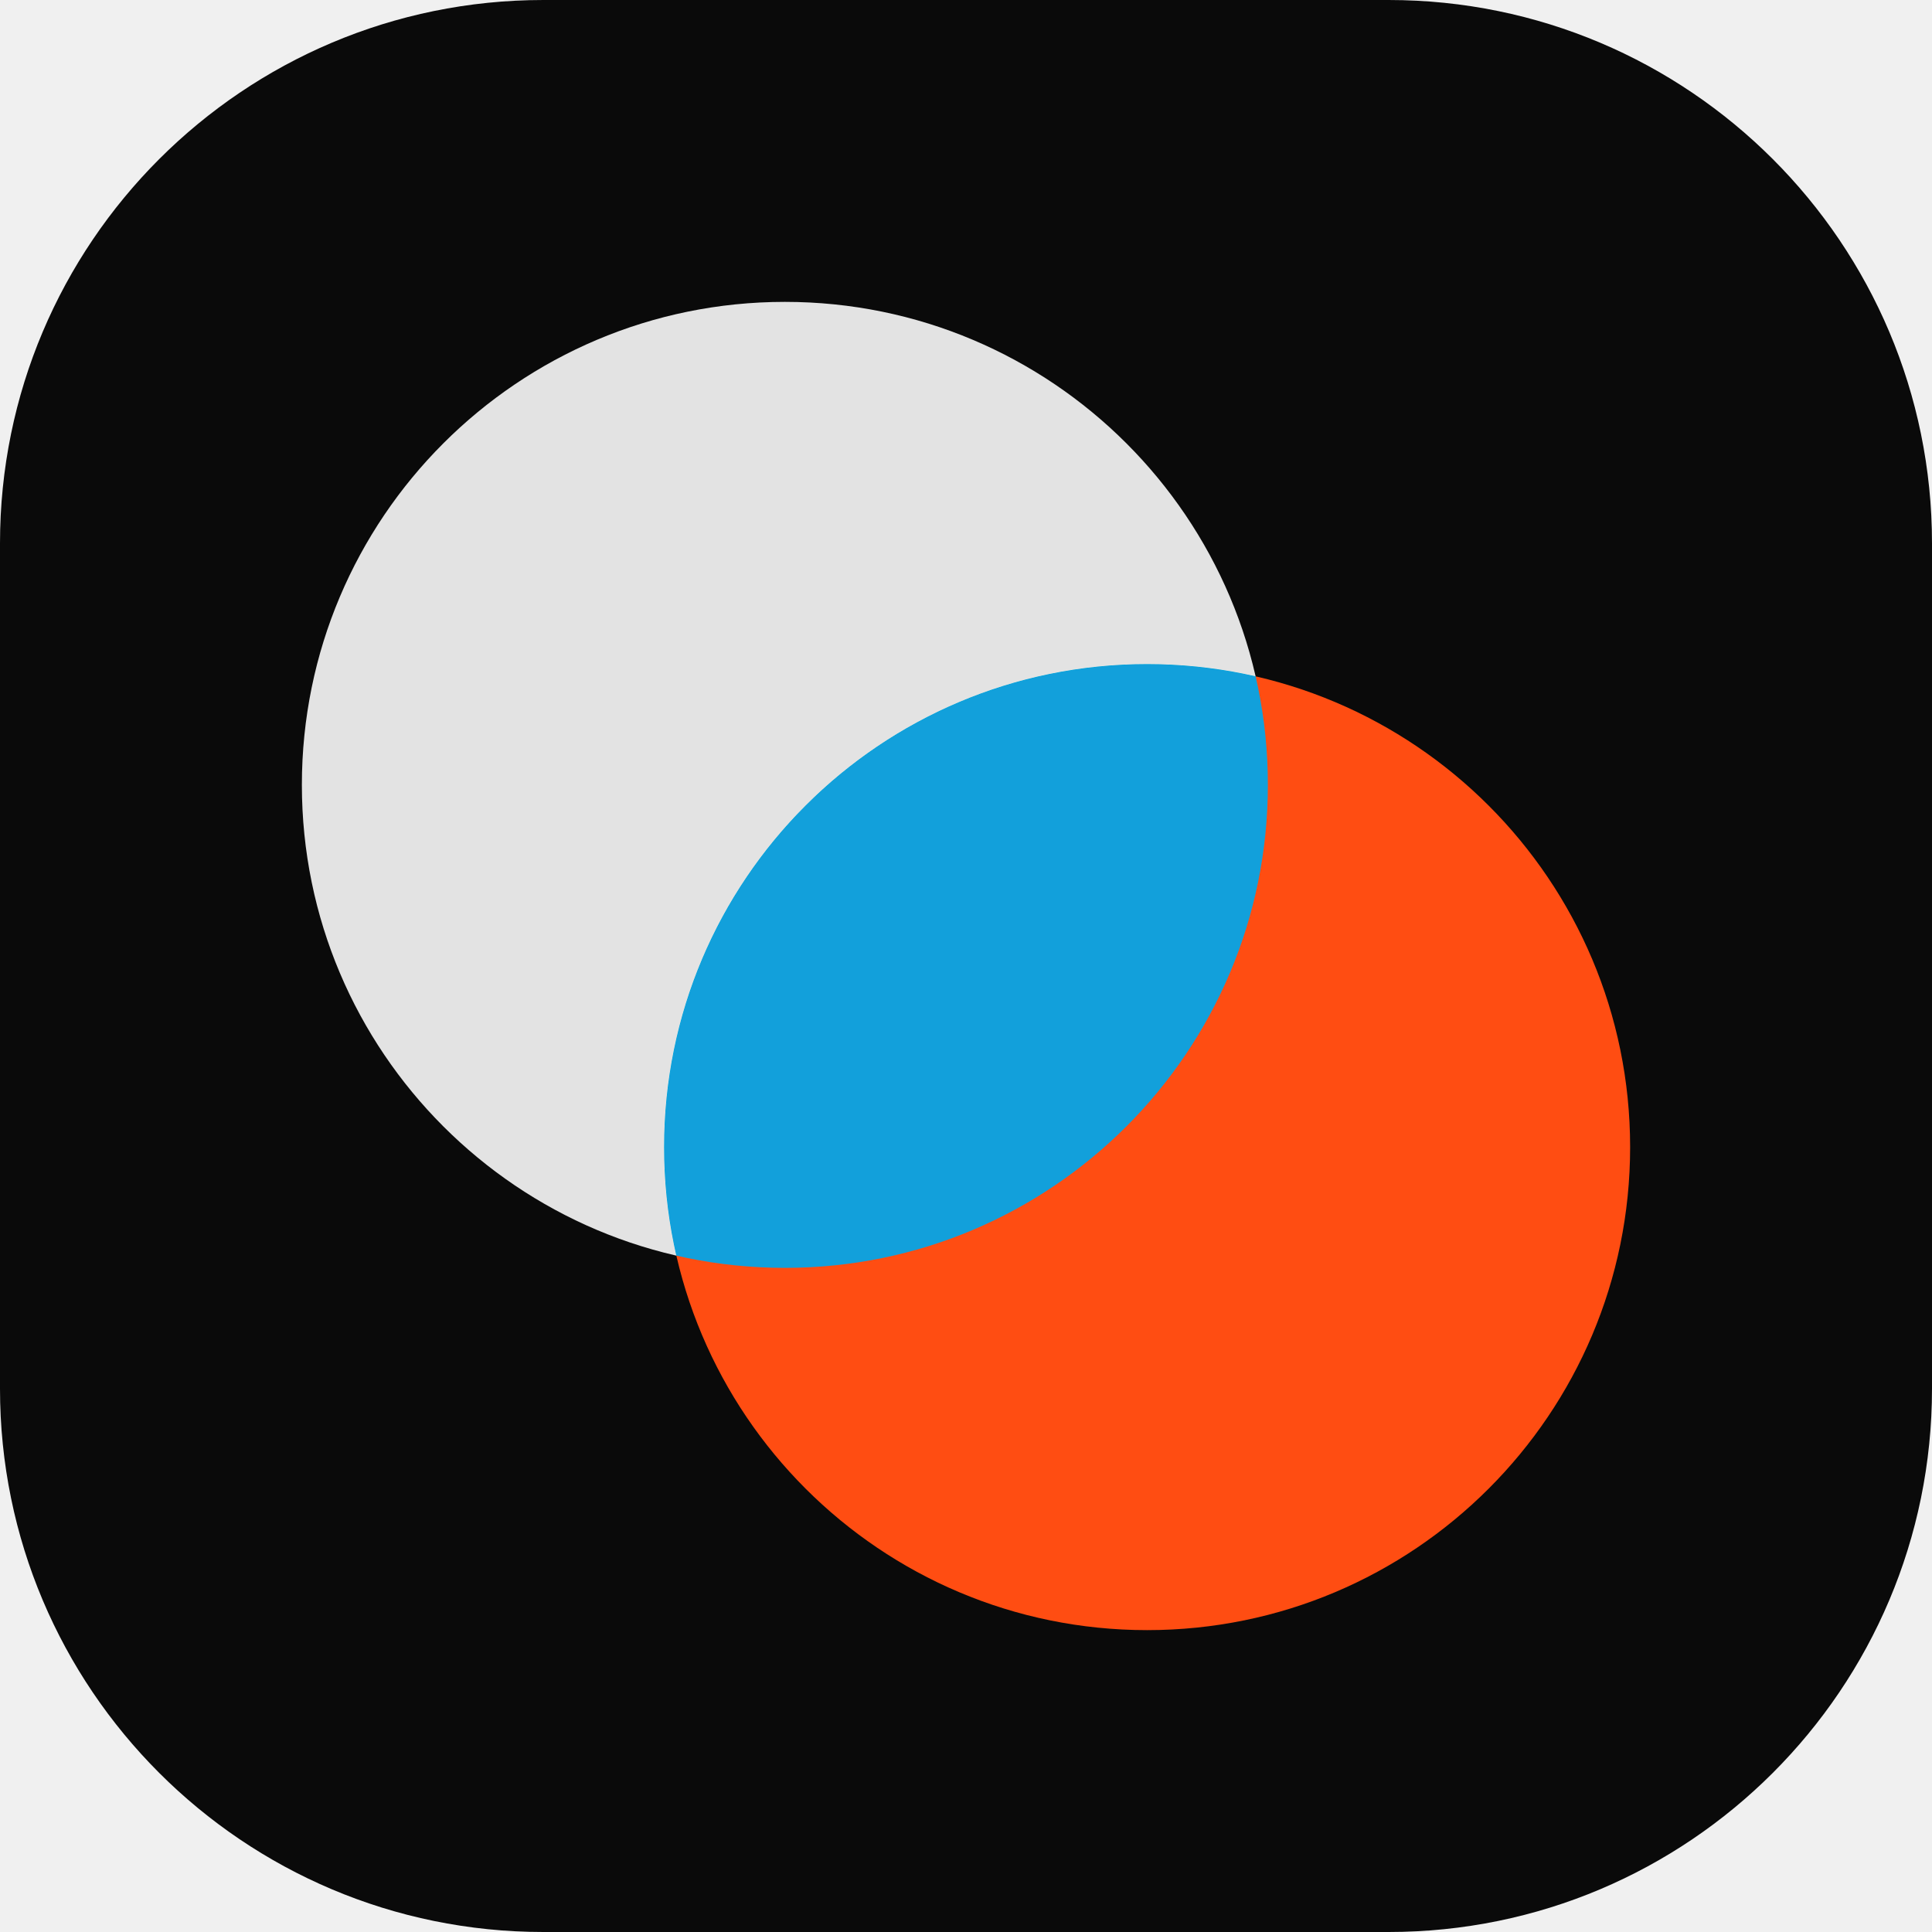
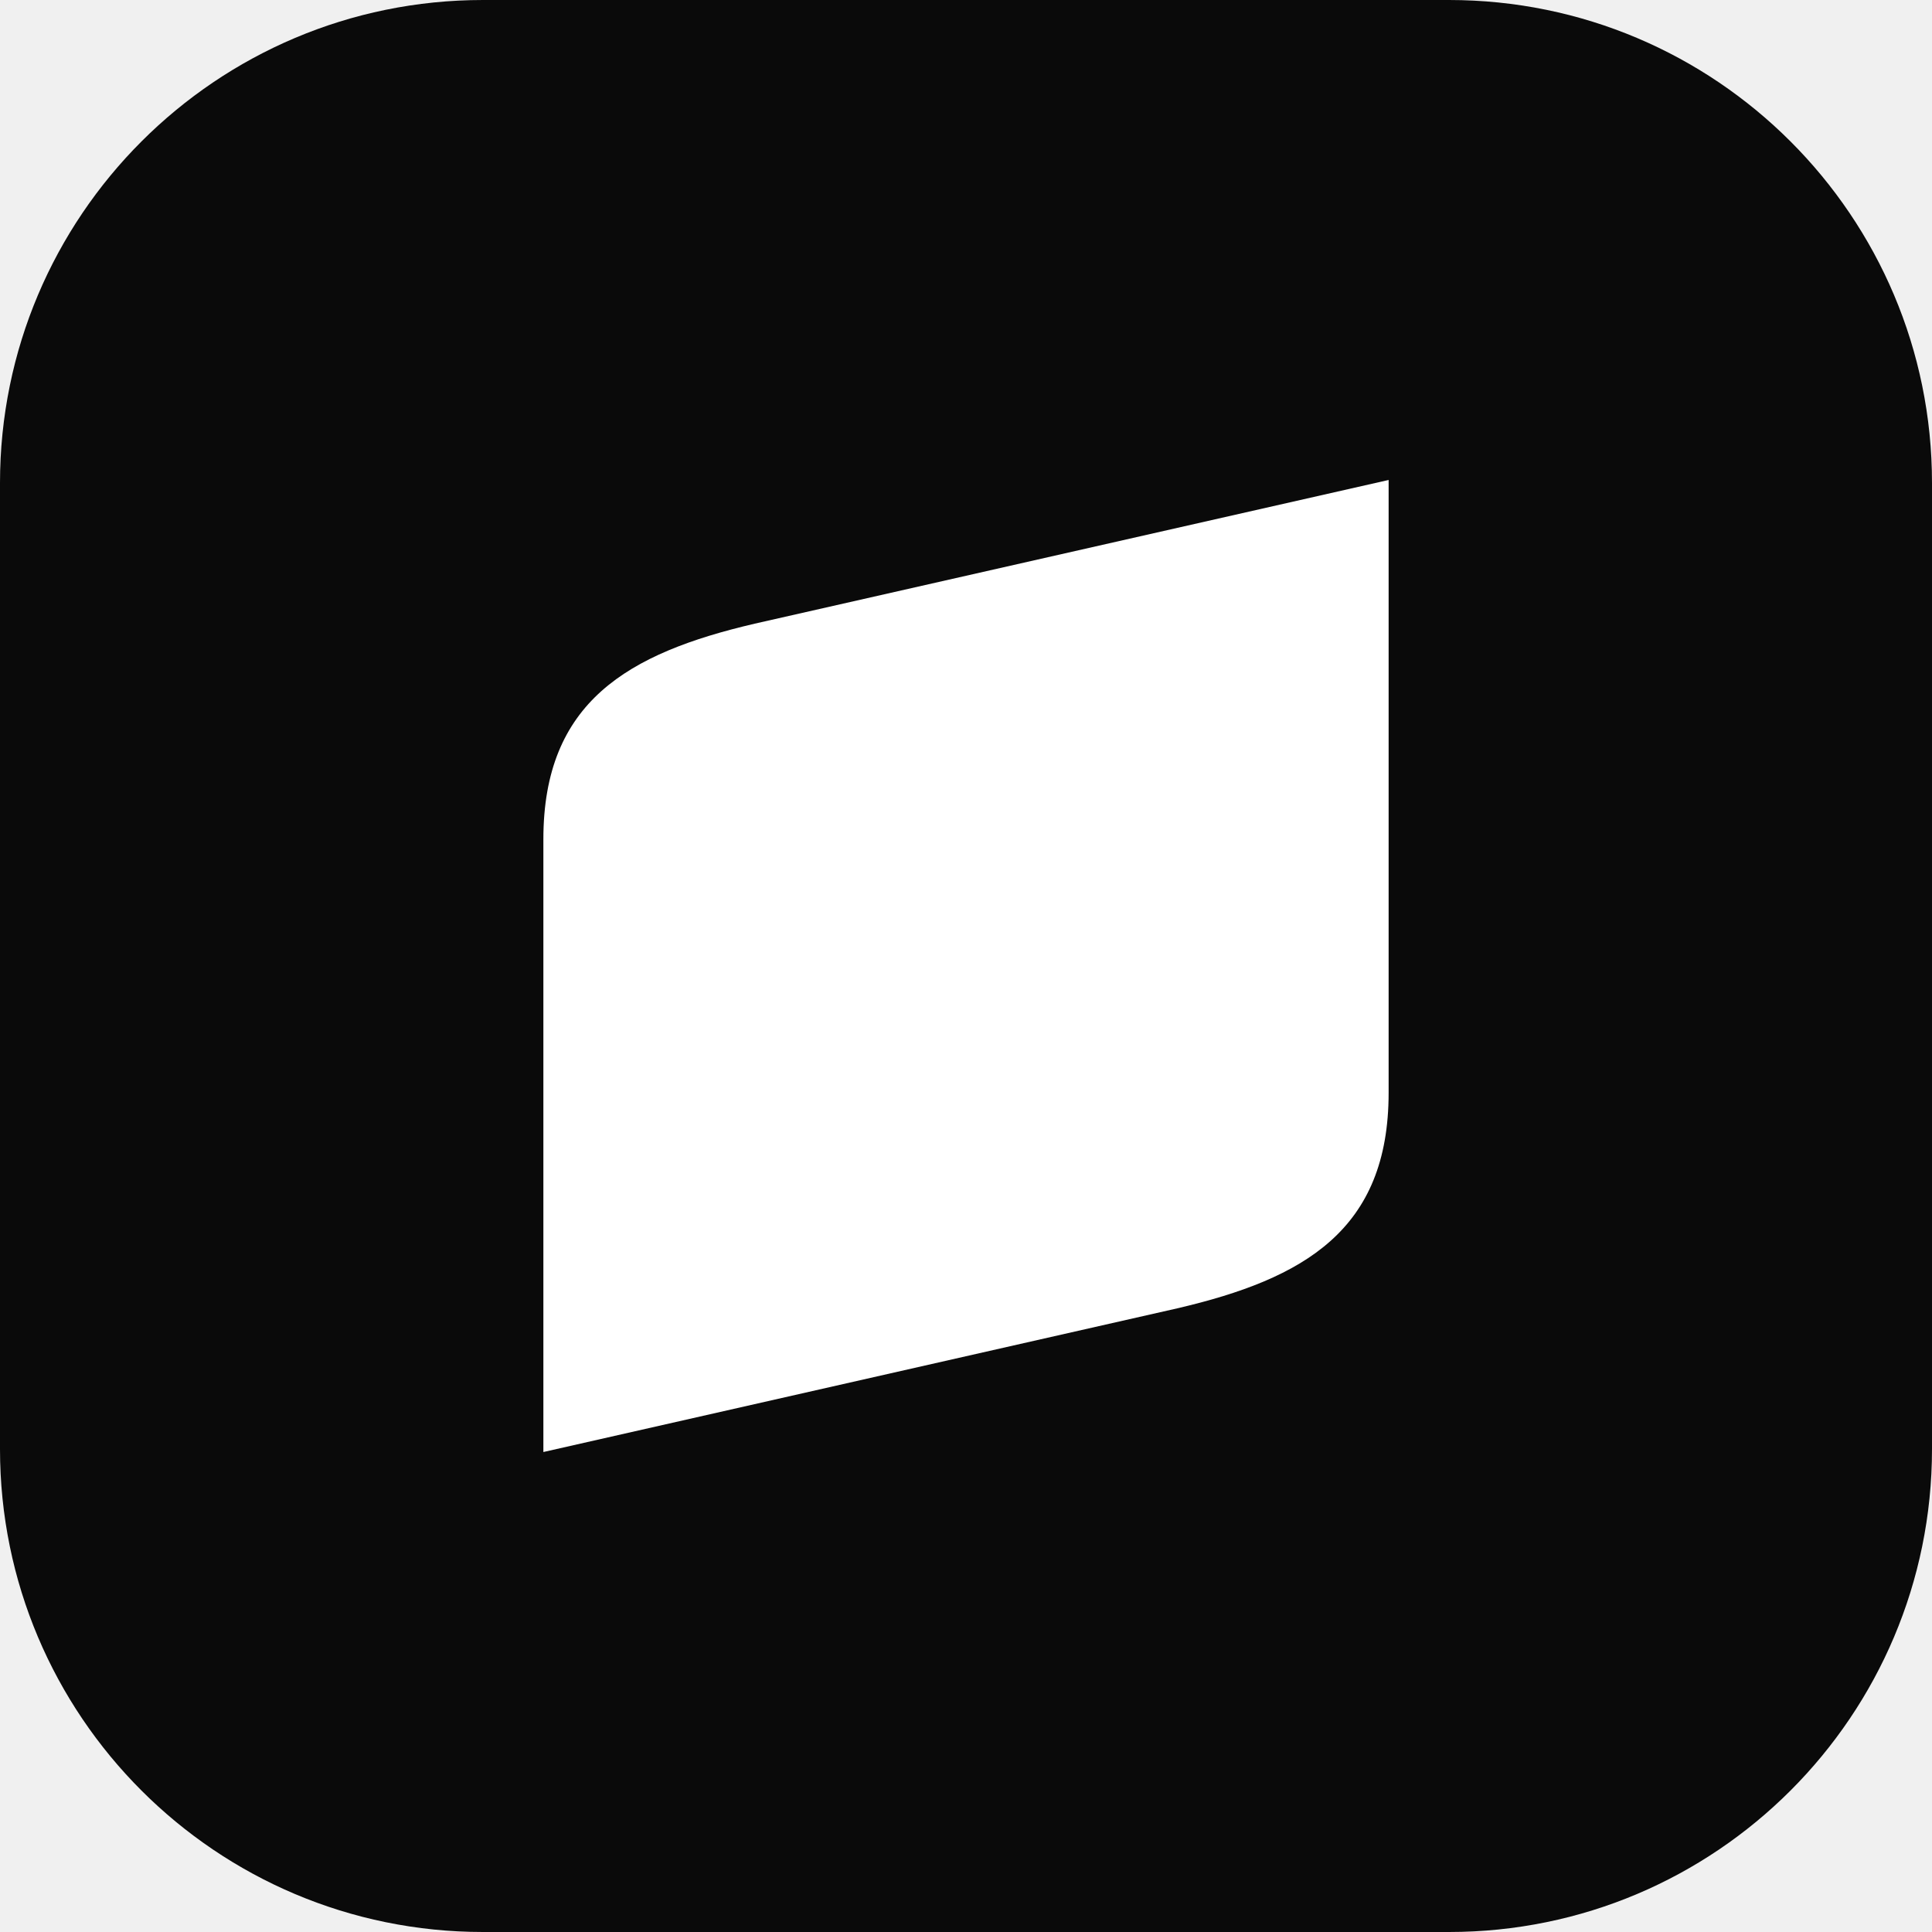
- <svg xmlns="http://www.w3.org/2000/svg" viewBox="0 0 32 32">
-   <rect width="32" height="32" rx="9" fill="#0a0a0a" />
-   <circle cx="19" cy="19" r="8" fill="#ff4d12" />
-   <circle cx="13" cy="13" r="8" fill="#ededed" style="mix-blend-mode:difference" />
+ <svg xmlns="http://www.w3.org/2000/svg" viewBox="0 0 64 64">
+   <rect width="64" height="64" rx="16" fill="#0a0a0a" />
+   <g transform="translate(9.6 9.6) scale(0.7)">
+     <path d="M12 26C12 19.5 16 17.2 22 15.8L52 9V38C52 44.5 48 46.8 42 48.2L12 55Z" fill="#ffffff" />
+   </g>
</svg>
